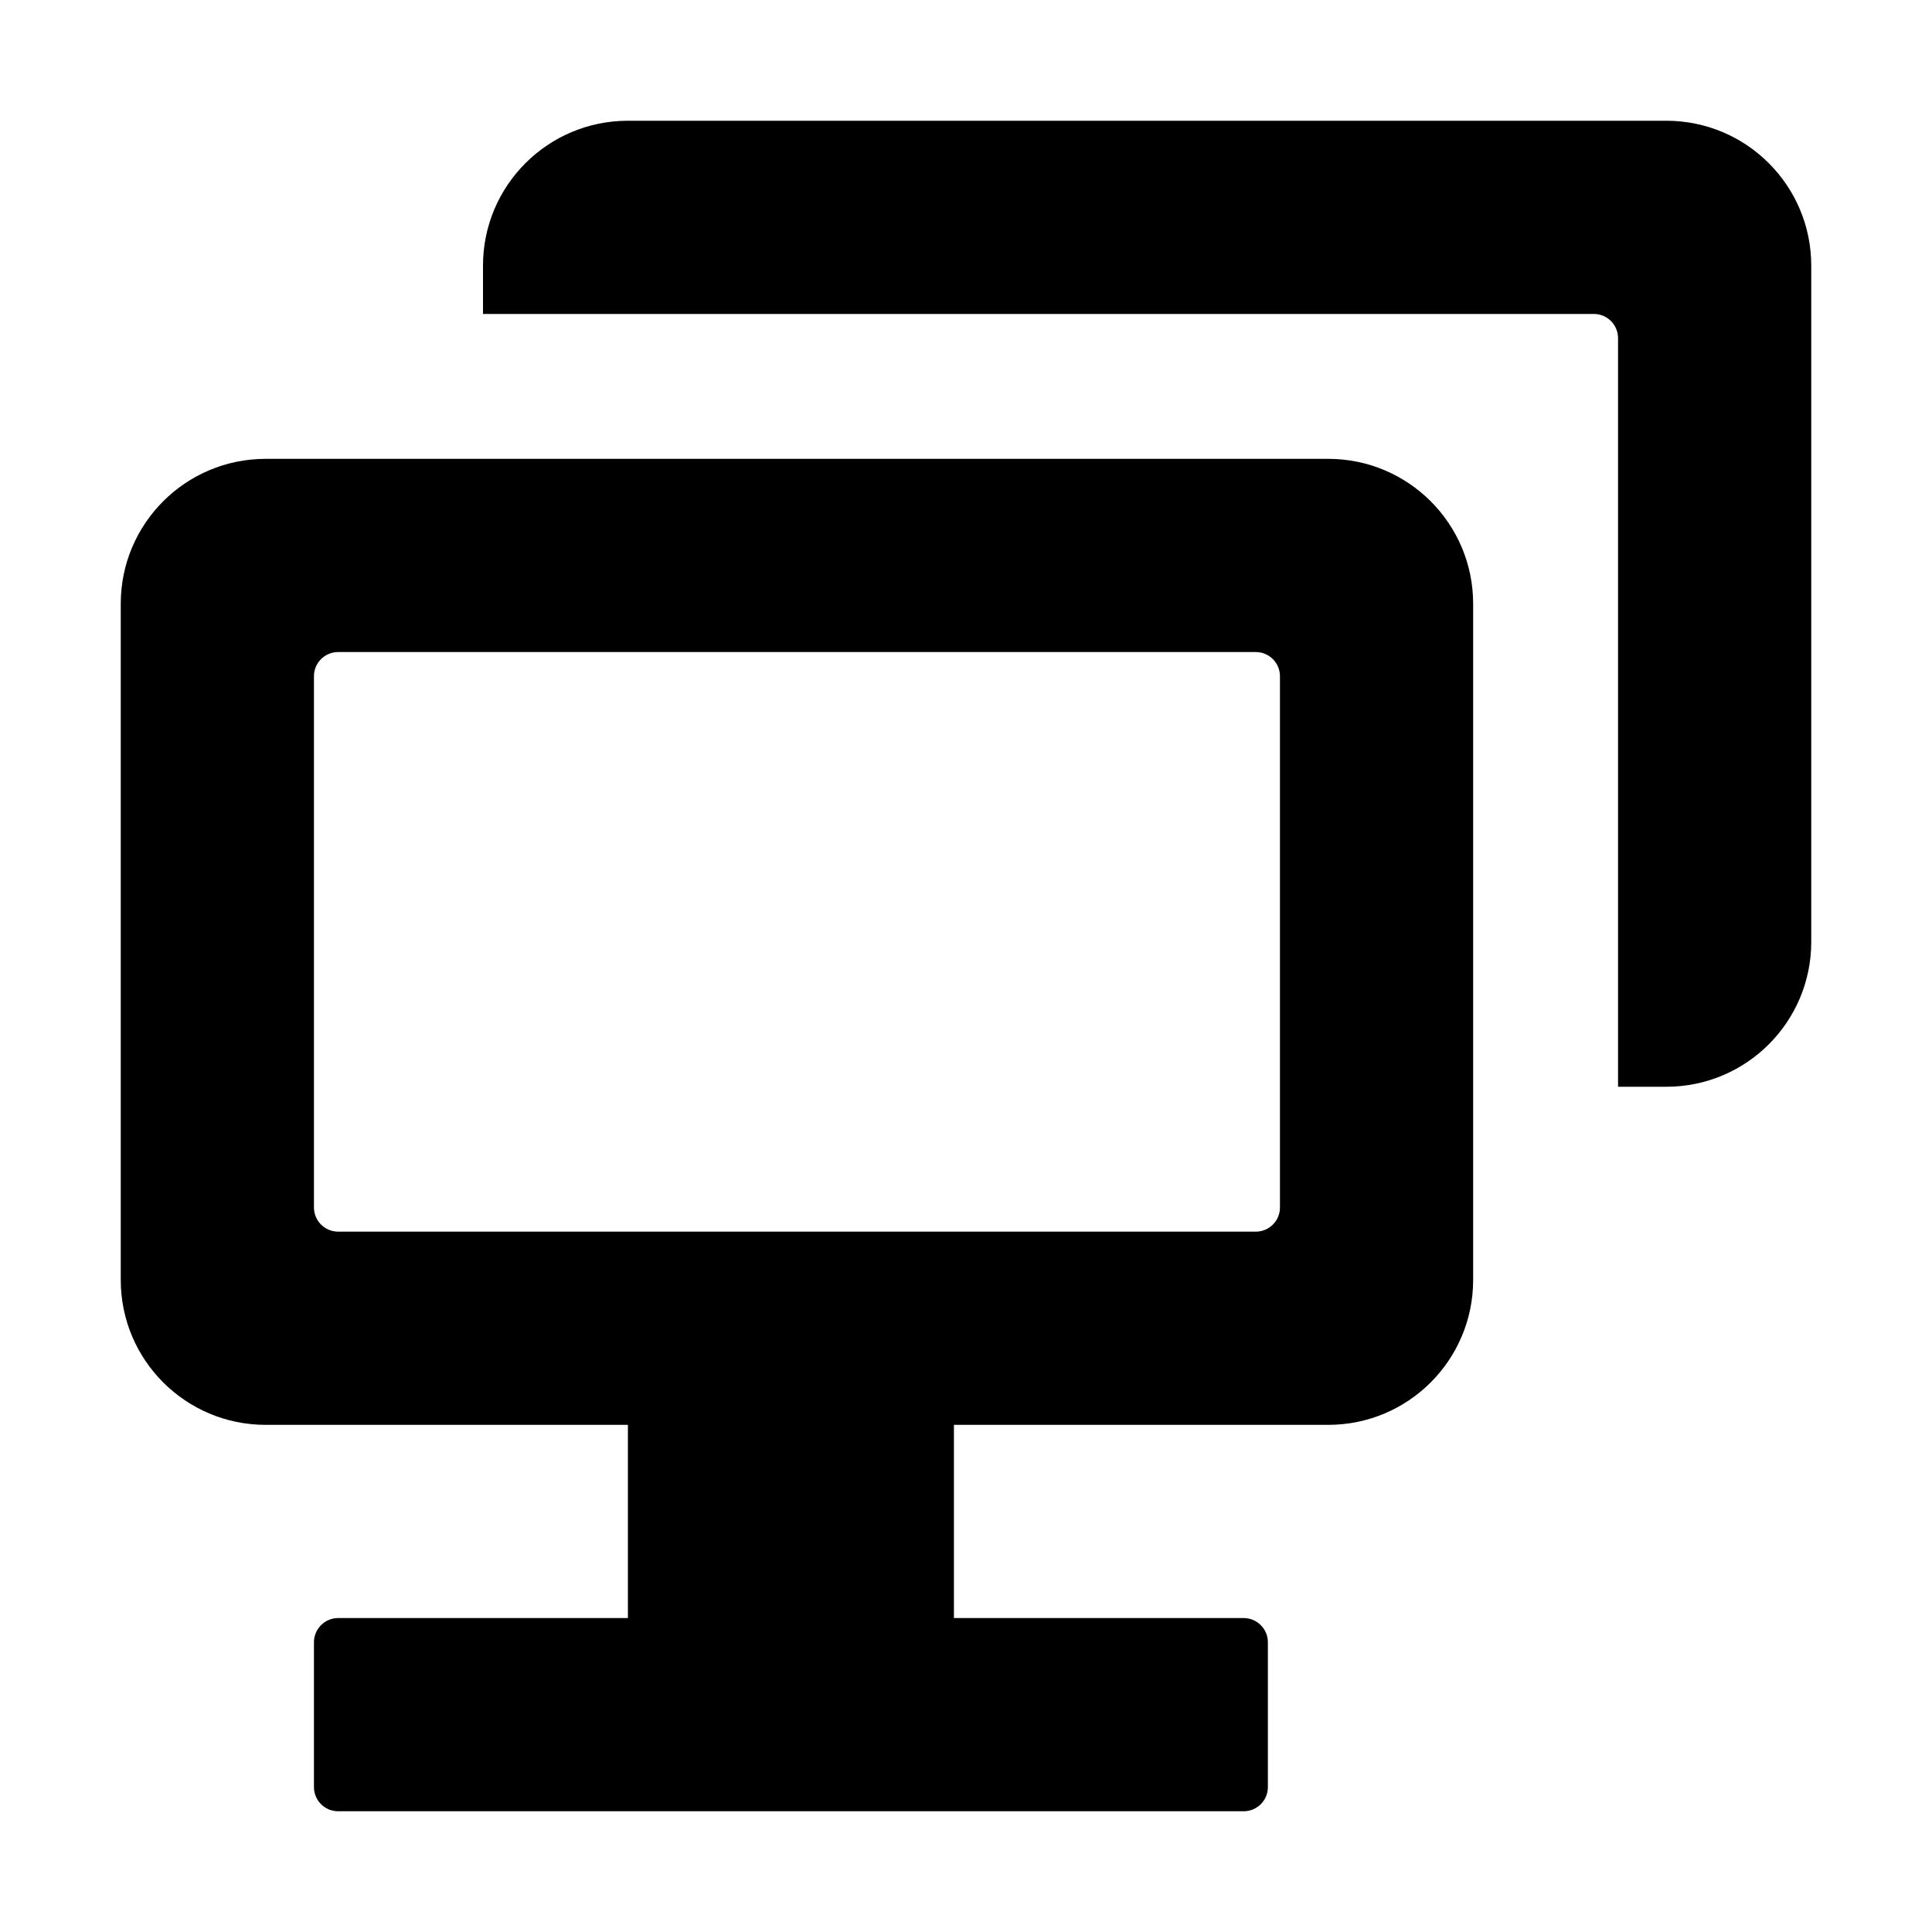
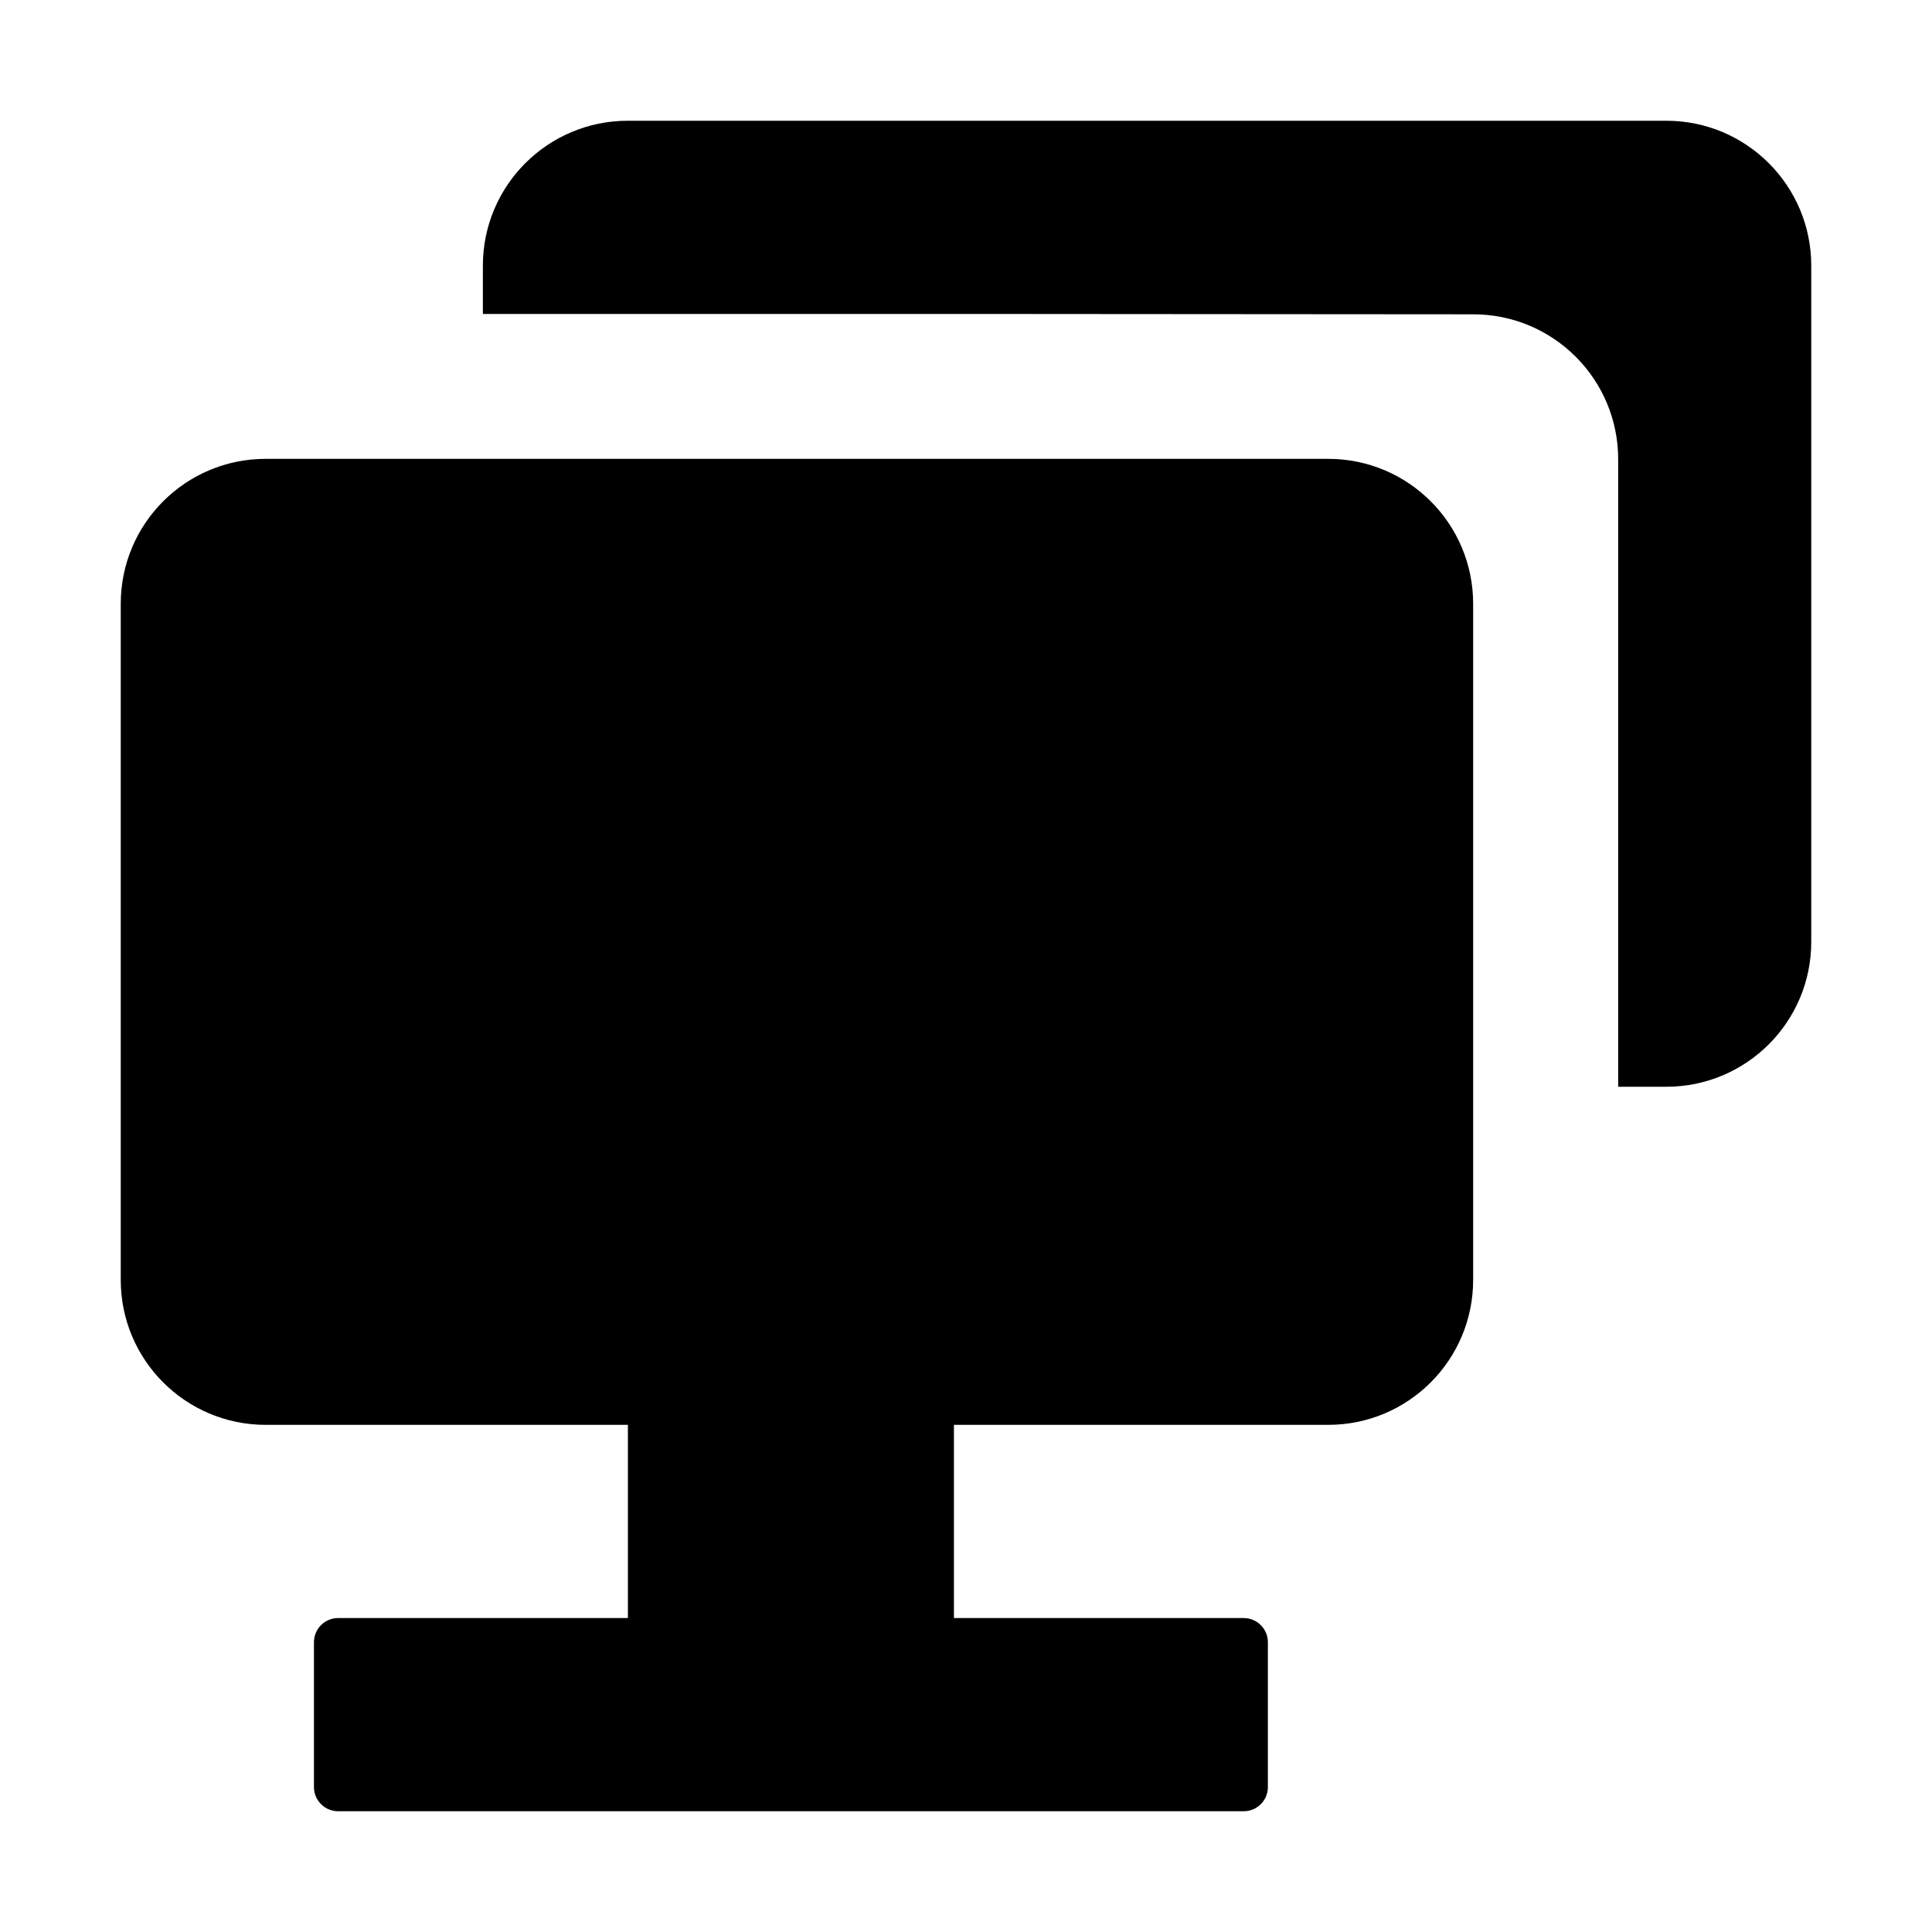
<svg width="16" height="16" viewBox="0 0 16 16">
  <g>
-     <path d="M4 2.6h9.2c.11 0 .2.09.2.2V9h.4A1.2 1.2 0 0 0 15 7.8V2.2A1.2 1.2 0 0 0 13.8 1H5.2A1.2 1.2 0 0 0 4 2.2z" />
-     <path d="M11 3.8A1.2 1.2 0 0 1 12.2 5v5.6a1.2 1.2 0 0 1-1.2 1.2H7.9v1.6h2.4c.11 0 .2.09.2.2v1.2a.2.2 0 0 1-.2.2H2.8a.2.2 0 0 1-.2-.2v-1.2c0-.11.09-.2.2-.2h2.4v-1.6h-3A1.2 1.2 0 0 1 1 10.6V5a1.2 1.2 0 0 1 1.2-1.2zm-.6 1.6H2.8a.2.2 0 0 0-.2.2V10c0 .11.09.2.2.2h7.6a.2.2 0 0 0 .2-.2V5.6a.2.2 0 0 0-.2-.2" />
+     <path d="M13.8 1A1.2 1.2 0 0 1 15 2.2v5.6A1.2 1.2 0 0 1 13.8 9h-.399V3.803a1.2 1.2 0 0 0-1.2-1.2L8.1 2.6 3.999 2.6v-.4a1.2 1.2 0 0 1 1.2-1.2z" />
+     <path d="M12.2 5A1.2 1.2 0 0 0 11 3.8H2.2A1.2 1.2 0 0 0 1 5v5.6a1.2 1.2 0 0 0 1.2 1.2h3v1.6H2.8a.2.2 0 0 0-.2.2v1.2c0 .11.09.2.2.2h7.5a.2.2 0 0 0 .2-.2v-1.2a.2.2 0 0 0-.2-.2H7.9v-1.6H11a1.2 1.2 0 0 0 1.2-1.2z" />
  </g>
</svg>
